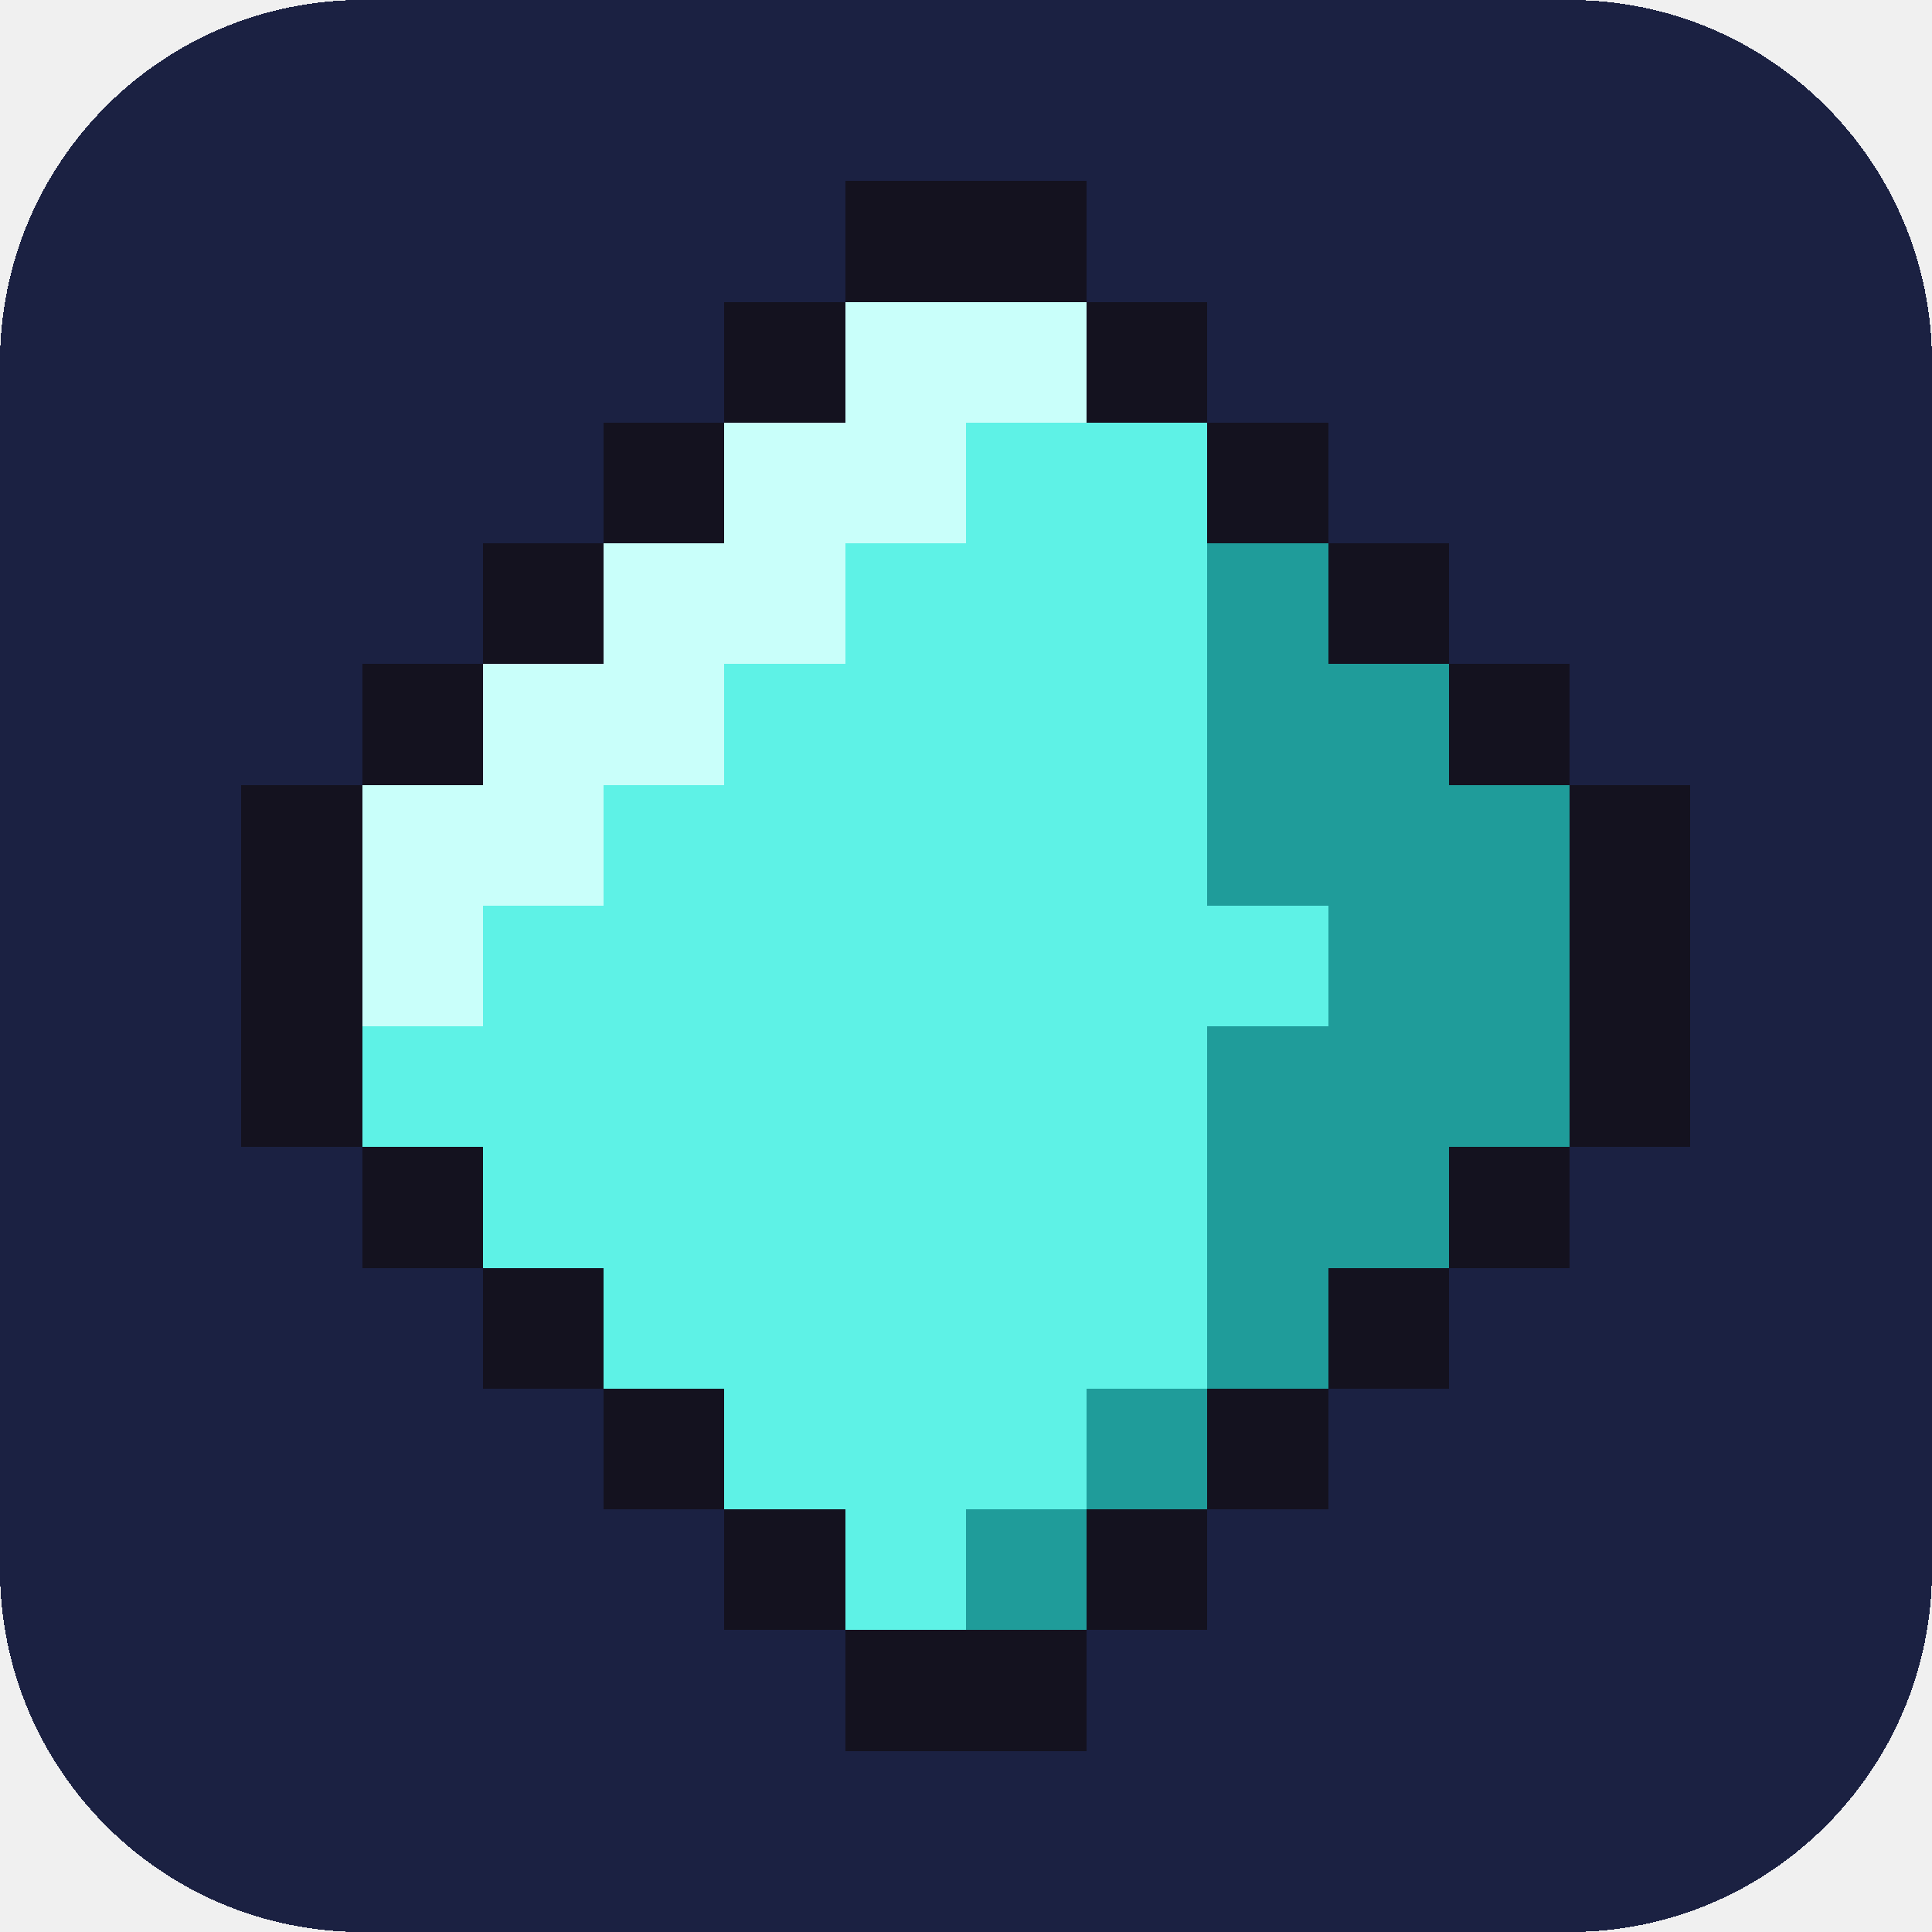
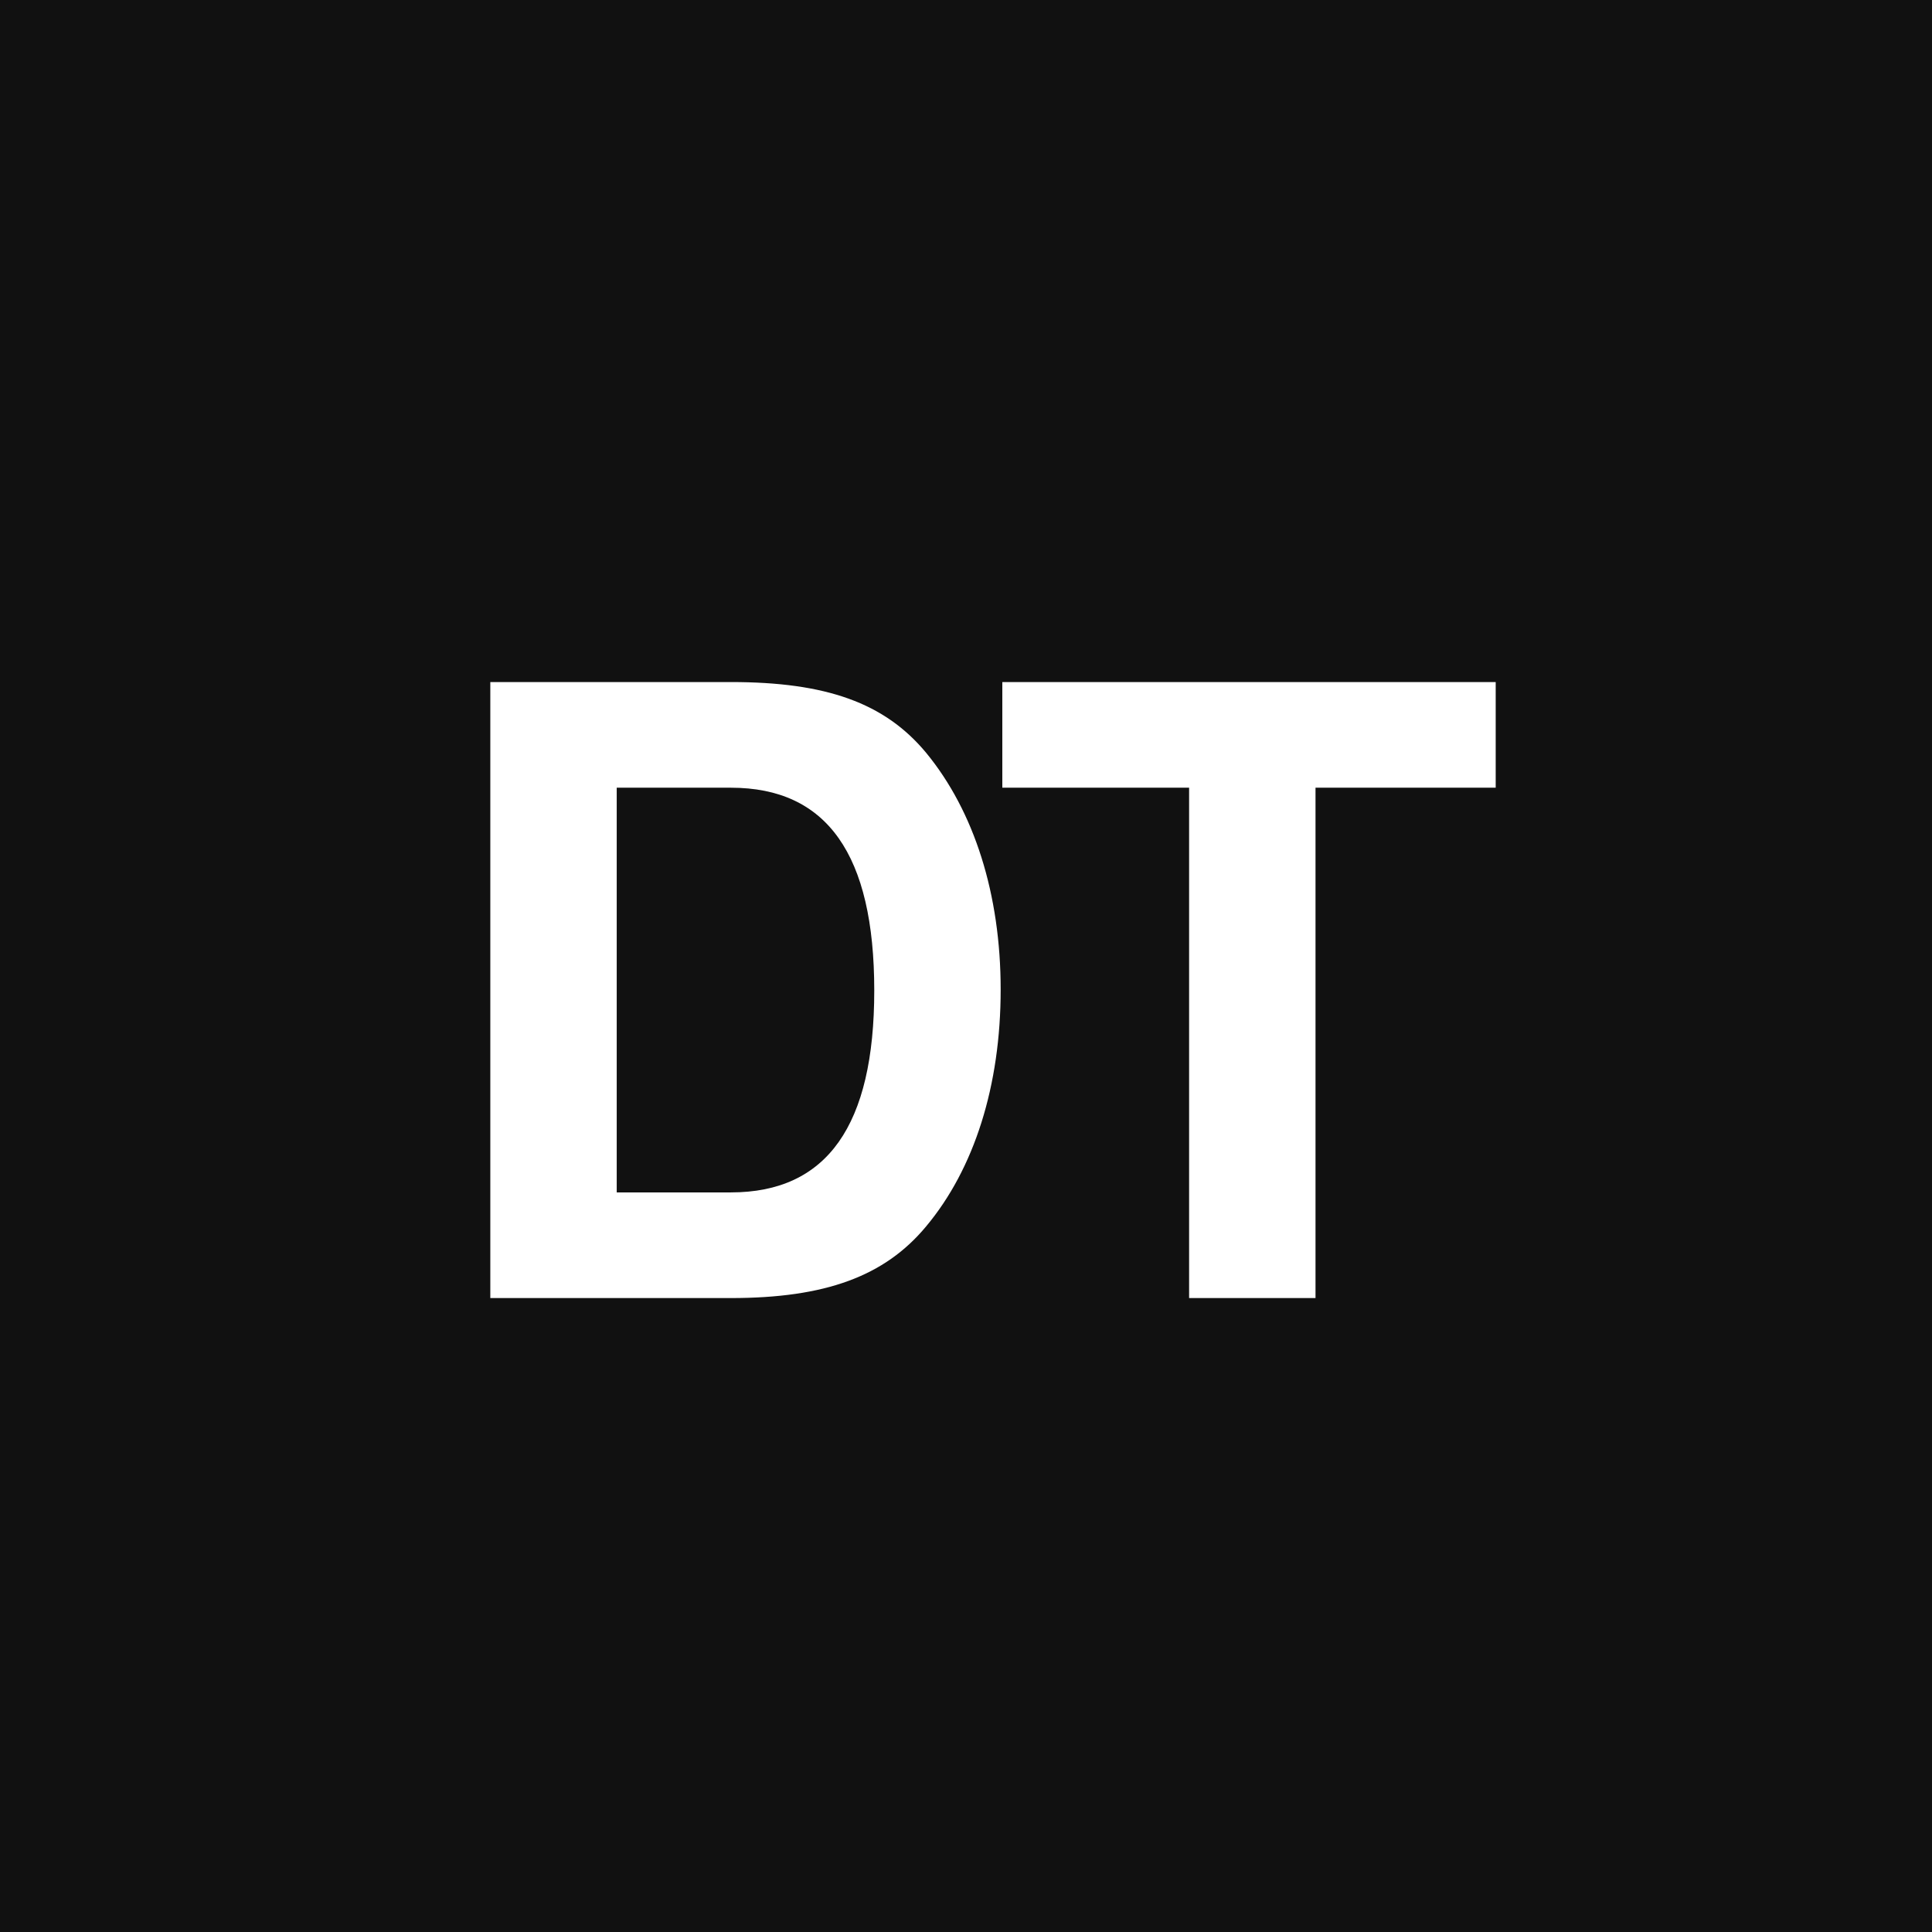
- <svg xmlns="http://www.w3.org/2000/svg" viewBox="0 0 16 16" shape-rendering="crispEdges">
-   <rect width="16" height="16" rx="3" fill="#1b2142" />
-   <rect x="7" y="1.5" width="1" height="1" fill="#14121f" />
-   <rect x="8" y="1.5" width="1" height="1" fill="#14121f" />
-   <rect x="6" y="2.5" width="1" height="1" fill="#14121f" />
-   <rect x="7" y="2.5" width="1" height="1" fill="#c9fffa" />
-   <rect x="8" y="2.5" width="1" height="1" fill="#c9fffa" />
-   <rect x="9" y="2.5" width="1" height="1" fill="#14121f" />
-   <rect x="5" y="3.5" width="1" height="1" fill="#14121f" />
-   <rect x="6" y="3.5" width="1" height="1" fill="#c9fffa" />
-   <rect x="7" y="3.5" width="1" height="1" fill="#c9fffa" />
-   <rect x="8" y="3.5" width="1" height="1" fill="#5ef2e6" />
-   <rect x="9" y="3.5" width="1" height="1" fill="#5ef2e6" />
-   <rect x="10" y="3.5" width="1" height="1" fill="#14121f" />
-   <rect x="4" y="4.5" width="1" height="1" fill="#14121f" />
-   <rect x="5" y="4.5" width="1" height="1" fill="#c9fffa" />
-   <rect x="6" y="4.5" width="1" height="1" fill="#c9fffa" />
-   <rect x="7" y="4.5" width="1" height="1" fill="#5ef2e6" />
-   <rect x="8" y="4.5" width="1" height="1" fill="#5ef2e6" />
-   <rect x="9" y="4.5" width="1" height="1" fill="#5ef2e6" />
-   <rect x="10" y="4.5" width="1" height="1" fill="#1f9c9a" />
-   <rect x="11" y="4.5" width="1" height="1" fill="#14121f" />
-   <rect x="3" y="5.5" width="1" height="1" fill="#14121f" />
-   <rect x="4" y="5.5" width="1" height="1" fill="#c9fffa" />
-   <rect x="5" y="5.5" width="1" height="1" fill="#c9fffa" />
-   <rect x="6" y="5.5" width="1" height="1" fill="#5ef2e6" />
-   <rect x="7" y="5.5" width="1" height="1" fill="#5ef2e6" />
-   <rect x="8" y="5.5" width="1" height="1" fill="#5ef2e6" />
-   <rect x="9" y="5.5" width="1" height="1" fill="#5ef2e6" />
-   <rect x="10" y="5.5" width="1" height="1" fill="#1f9c9a" />
-   <rect x="11" y="5.5" width="1" height="1" fill="#1f9c9a" />
-   <rect x="12" y="5.5" width="1" height="1" fill="#14121f" />
-   <rect x="2" y="6.5" width="1" height="1" fill="#14121f" />
-   <rect x="3" y="6.5" width="1" height="1" fill="#c9fffa" />
-   <rect x="4" y="6.5" width="1" height="1" fill="#c9fffa" />
-   <rect x="5" y="6.5" width="1" height="1" fill="#5ef2e6" />
-   <rect x="6" y="6.5" width="1" height="1" fill="#5ef2e6" />
-   <rect x="7" y="6.5" width="1" height="1" fill="#5ef2e6" />
-   <rect x="8" y="6.5" width="1" height="1" fill="#5ef2e6" />
-   <rect x="9" y="6.5" width="1" height="1" fill="#5ef2e6" />
-   <rect x="10" y="6.5" width="1" height="1" fill="#1f9c9a" />
-   <rect x="11" y="6.5" width="1" height="1" fill="#1f9c9a" />
-   <rect x="12" y="6.5" width="1" height="1" fill="#1f9c9a" />
-   <rect x="13" y="6.5" width="1" height="1" fill="#14121f" />
-   <rect x="2" y="7.5" width="1" height="1" fill="#14121f" />
-   <rect x="3" y="7.5" width="1" height="1" fill="#c9fffa" />
-   <rect x="4" y="7.5" width="1" height="1" fill="#5ef2e6" />
-   <rect x="5" y="7.5" width="1" height="1" fill="#5ef2e6" />
-   <rect x="6" y="7.5" width="1" height="1" fill="#5ef2e6" />
-   <rect x="7" y="7.5" width="1" height="1" fill="#5ef2e6" />
-   <rect x="8" y="7.5" width="1" height="1" fill="#5ef2e6" />
-   <rect x="9" y="7.5" width="1" height="1" fill="#5ef2e6" />
-   <rect x="10" y="7.5" width="1" height="1" fill="#5ef2e6" />
-   <rect x="11" y="7.5" width="1" height="1" fill="#1f9c9a" />
-   <rect x="12" y="7.5" width="1" height="1" fill="#1f9c9a" />
-   <rect x="13" y="7.5" width="1" height="1" fill="#14121f" />
-   <rect x="2" y="8.5" width="1" height="1" fill="#14121f" />
-   <rect x="3" y="8.5" width="1" height="1" fill="#5ef2e6" />
-   <rect x="4" y="8.5" width="1" height="1" fill="#5ef2e6" />
-   <rect x="5" y="8.5" width="1" height="1" fill="#5ef2e6" />
-   <rect x="6" y="8.5" width="1" height="1" fill="#5ef2e6" />
-   <rect x="7" y="8.5" width="1" height="1" fill="#5ef2e6" />
-   <rect x="8" y="8.5" width="1" height="1" fill="#5ef2e6" />
-   <rect x="9" y="8.5" width="1" height="1" fill="#5ef2e6" />
-   <rect x="10" y="8.5" width="1" height="1" fill="#1f9c9a" />
-   <rect x="11" y="8.5" width="1" height="1" fill="#1f9c9a" />
-   <rect x="12" y="8.5" width="1" height="1" fill="#1f9c9a" />
-   <rect x="13" y="8.5" width="1" height="1" fill="#14121f" />
-   <rect x="3" y="9.5" width="1" height="1" fill="#14121f" />
-   <rect x="4" y="9.5" width="1" height="1" fill="#5ef2e6" />
-   <rect x="5" y="9.5" width="1" height="1" fill="#5ef2e6" />
-   <rect x="6" y="9.5" width="1" height="1" fill="#5ef2e6" />
-   <rect x="7" y="9.5" width="1" height="1" fill="#5ef2e6" />
-   <rect x="8" y="9.5" width="1" height="1" fill="#5ef2e6" />
-   <rect x="9" y="9.5" width="1" height="1" fill="#5ef2e6" />
-   <rect x="10" y="9.5" width="1" height="1" fill="#1f9c9a" />
-   <rect x="11" y="9.5" width="1" height="1" fill="#1f9c9a" />
-   <rect x="12" y="9.5" width="1" height="1" fill="#14121f" />
-   <rect x="4" y="10.5" width="1" height="1" fill="#14121f" />
-   <rect x="5" y="10.5" width="1" height="1" fill="#5ef2e6" />
-   <rect x="6" y="10.5" width="1" height="1" fill="#5ef2e6" />
-   <rect x="7" y="10.5" width="1" height="1" fill="#5ef2e6" />
-   <rect x="8" y="10.5" width="1" height="1" fill="#5ef2e6" />
-   <rect x="9" y="10.5" width="1" height="1" fill="#5ef2e6" />
-   <rect x="10" y="10.5" width="1" height="1" fill="#1f9c9a" />
-   <rect x="11" y="10.5" width="1" height="1" fill="#14121f" />
-   <rect x="5" y="11.5" width="1" height="1" fill="#14121f" />
-   <rect x="6" y="11.5" width="1" height="1" fill="#5ef2e6" />
-   <rect x="7" y="11.5" width="1" height="1" fill="#5ef2e6" />
-   <rect x="8" y="11.5" width="1" height="1" fill="#5ef2e6" />
-   <rect x="9" y="11.5" width="1" height="1" fill="#1f9c9a" />
-   <rect x="10" y="11.5" width="1" height="1" fill="#14121f" />
-   <rect x="6" y="12.5" width="1" height="1" fill="#14121f" />
-   <rect x="7" y="12.5" width="1" height="1" fill="#5ef2e6" />
-   <rect x="8" y="12.5" width="1" height="1" fill="#1f9c9a" />
-   <rect x="9" y="12.5" width="1" height="1" fill="#14121f" />
-   <rect x="7" y="13.5" width="1" height="1" fill="#14121f" />
-   <rect x="8" y="13.5" width="1" height="1" fill="#14121f" />
+ <svg xmlns="http://www.w3.org/2000/svg" viewBox="0 0 32 32">
+   <rect width="32" height="32" fill="#111" />
+   <text x="16" y="21.5" text-anchor="middle" font-family="Helvetica, Arial, sans-serif" font-size="14" font-weight="600" fill="#fff" letter-spacing="-0.5">DT</text>
</svg>
